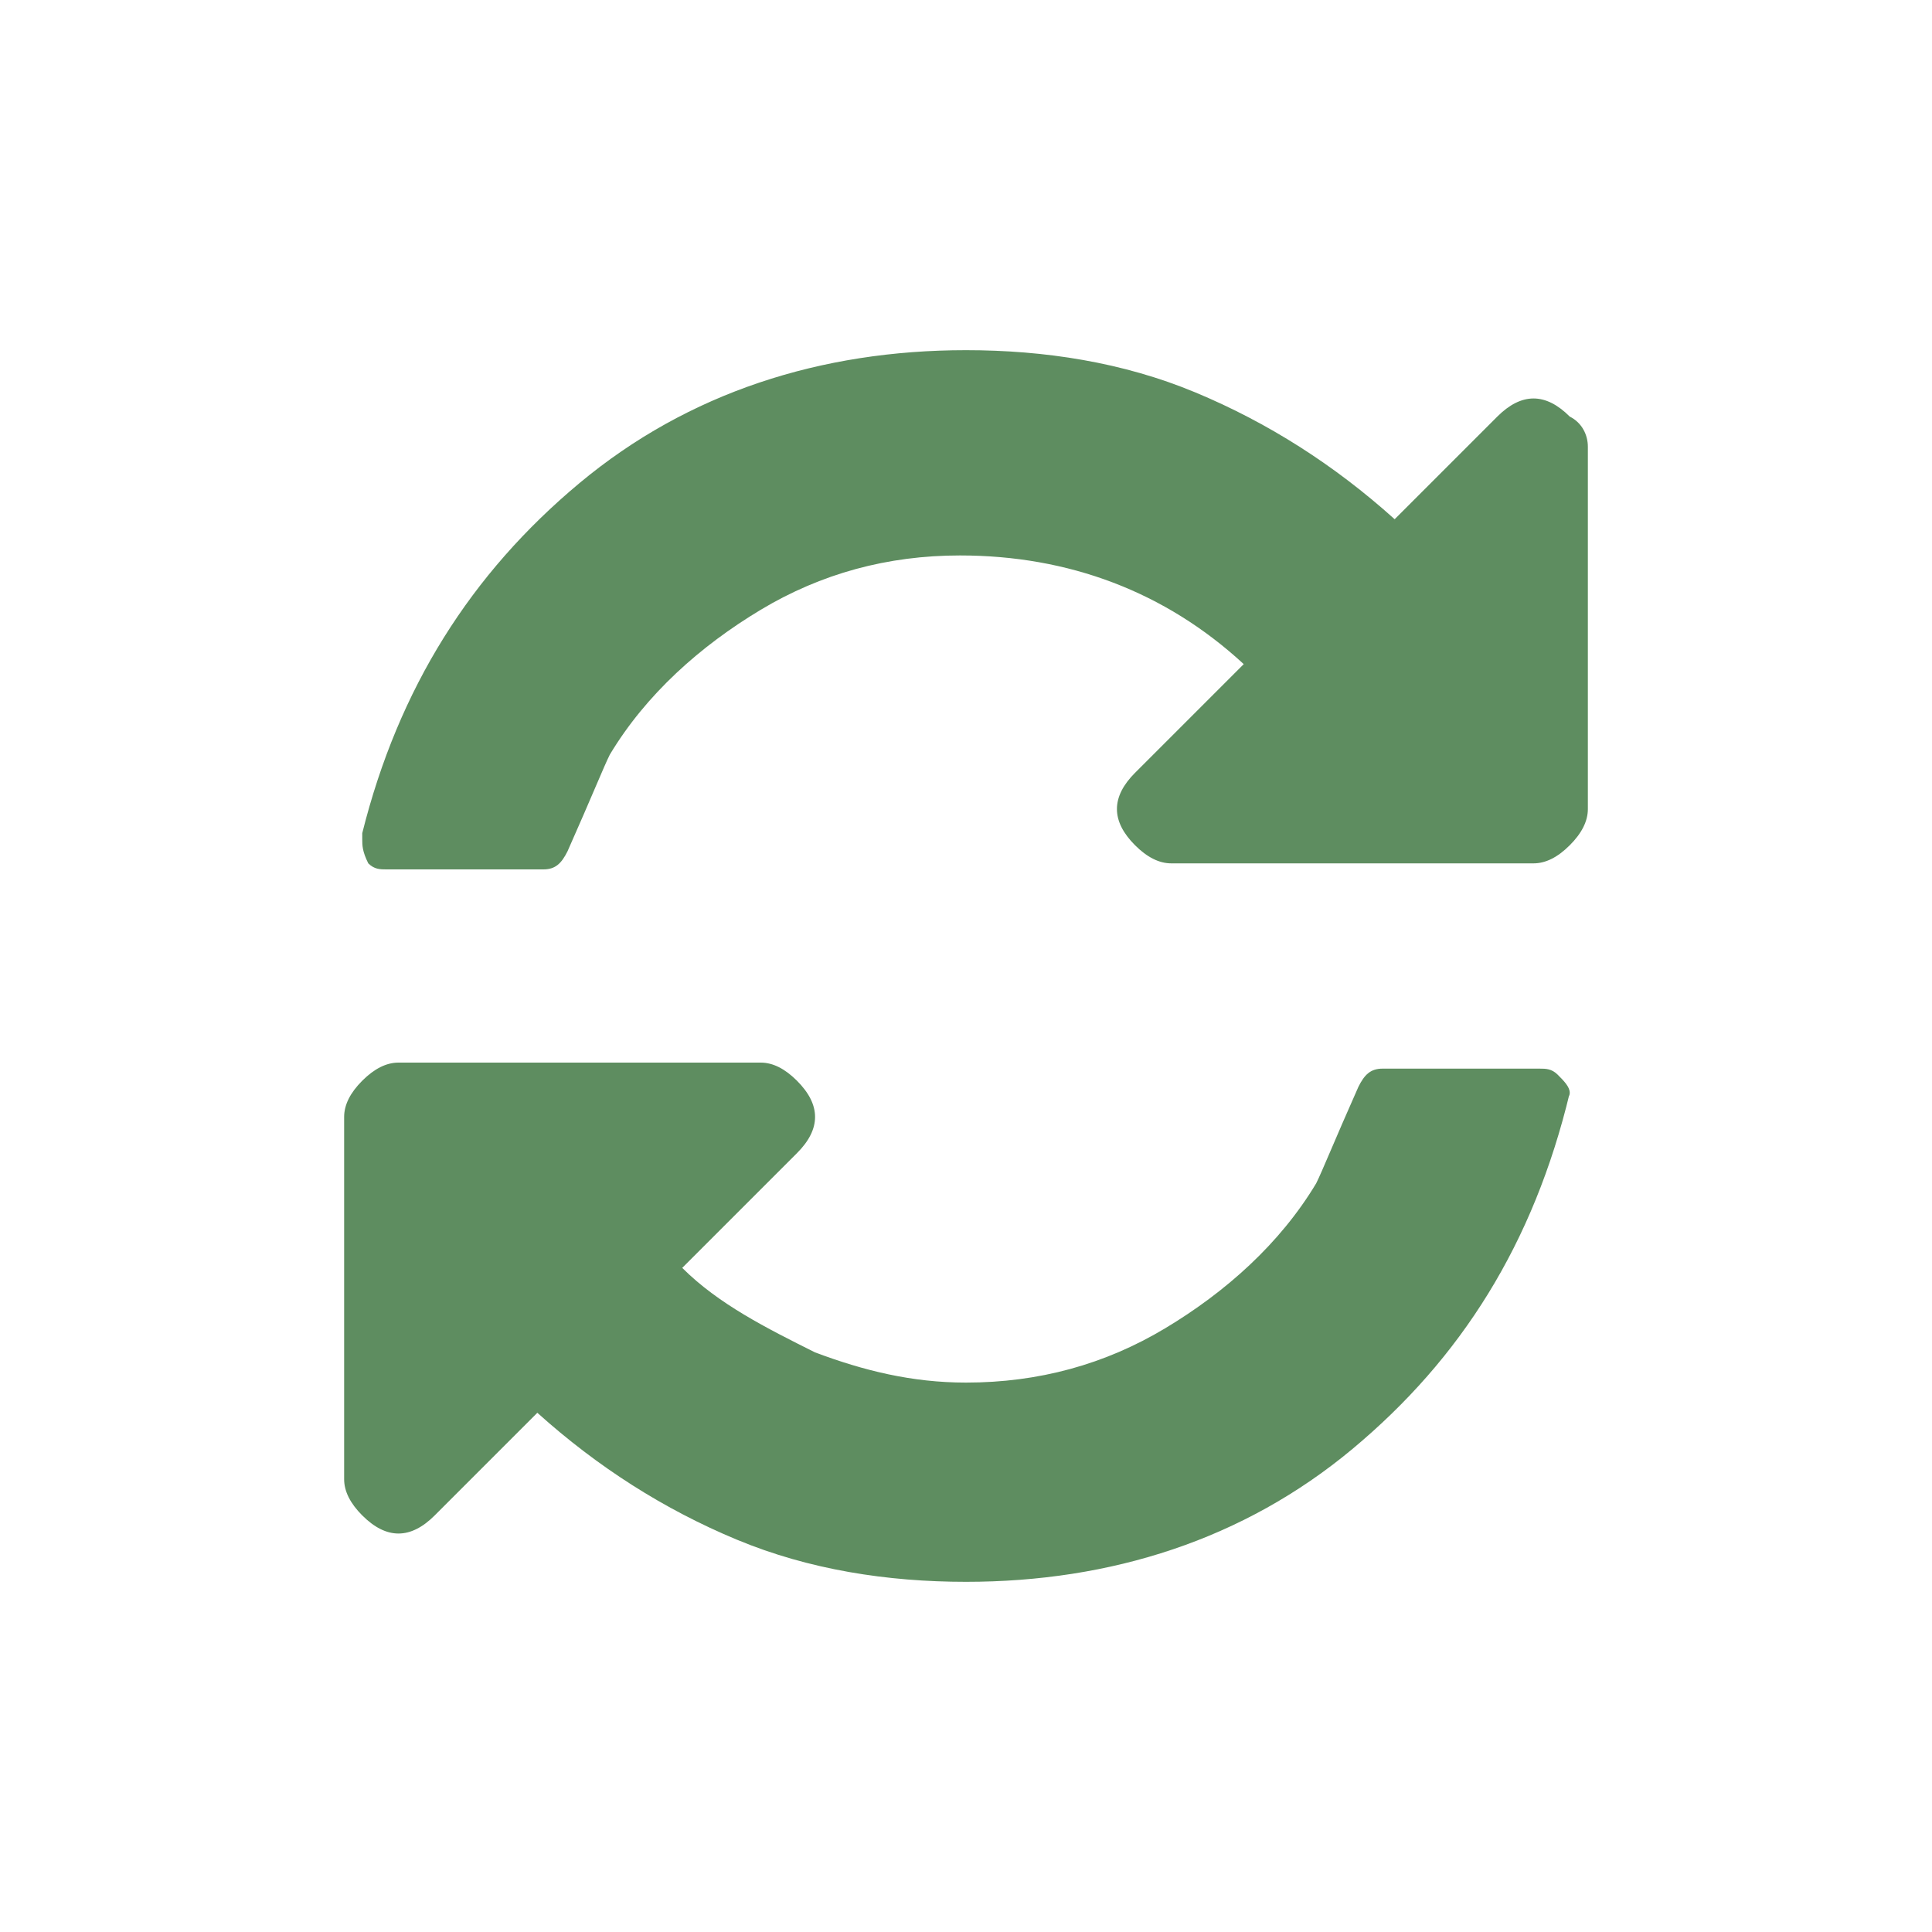
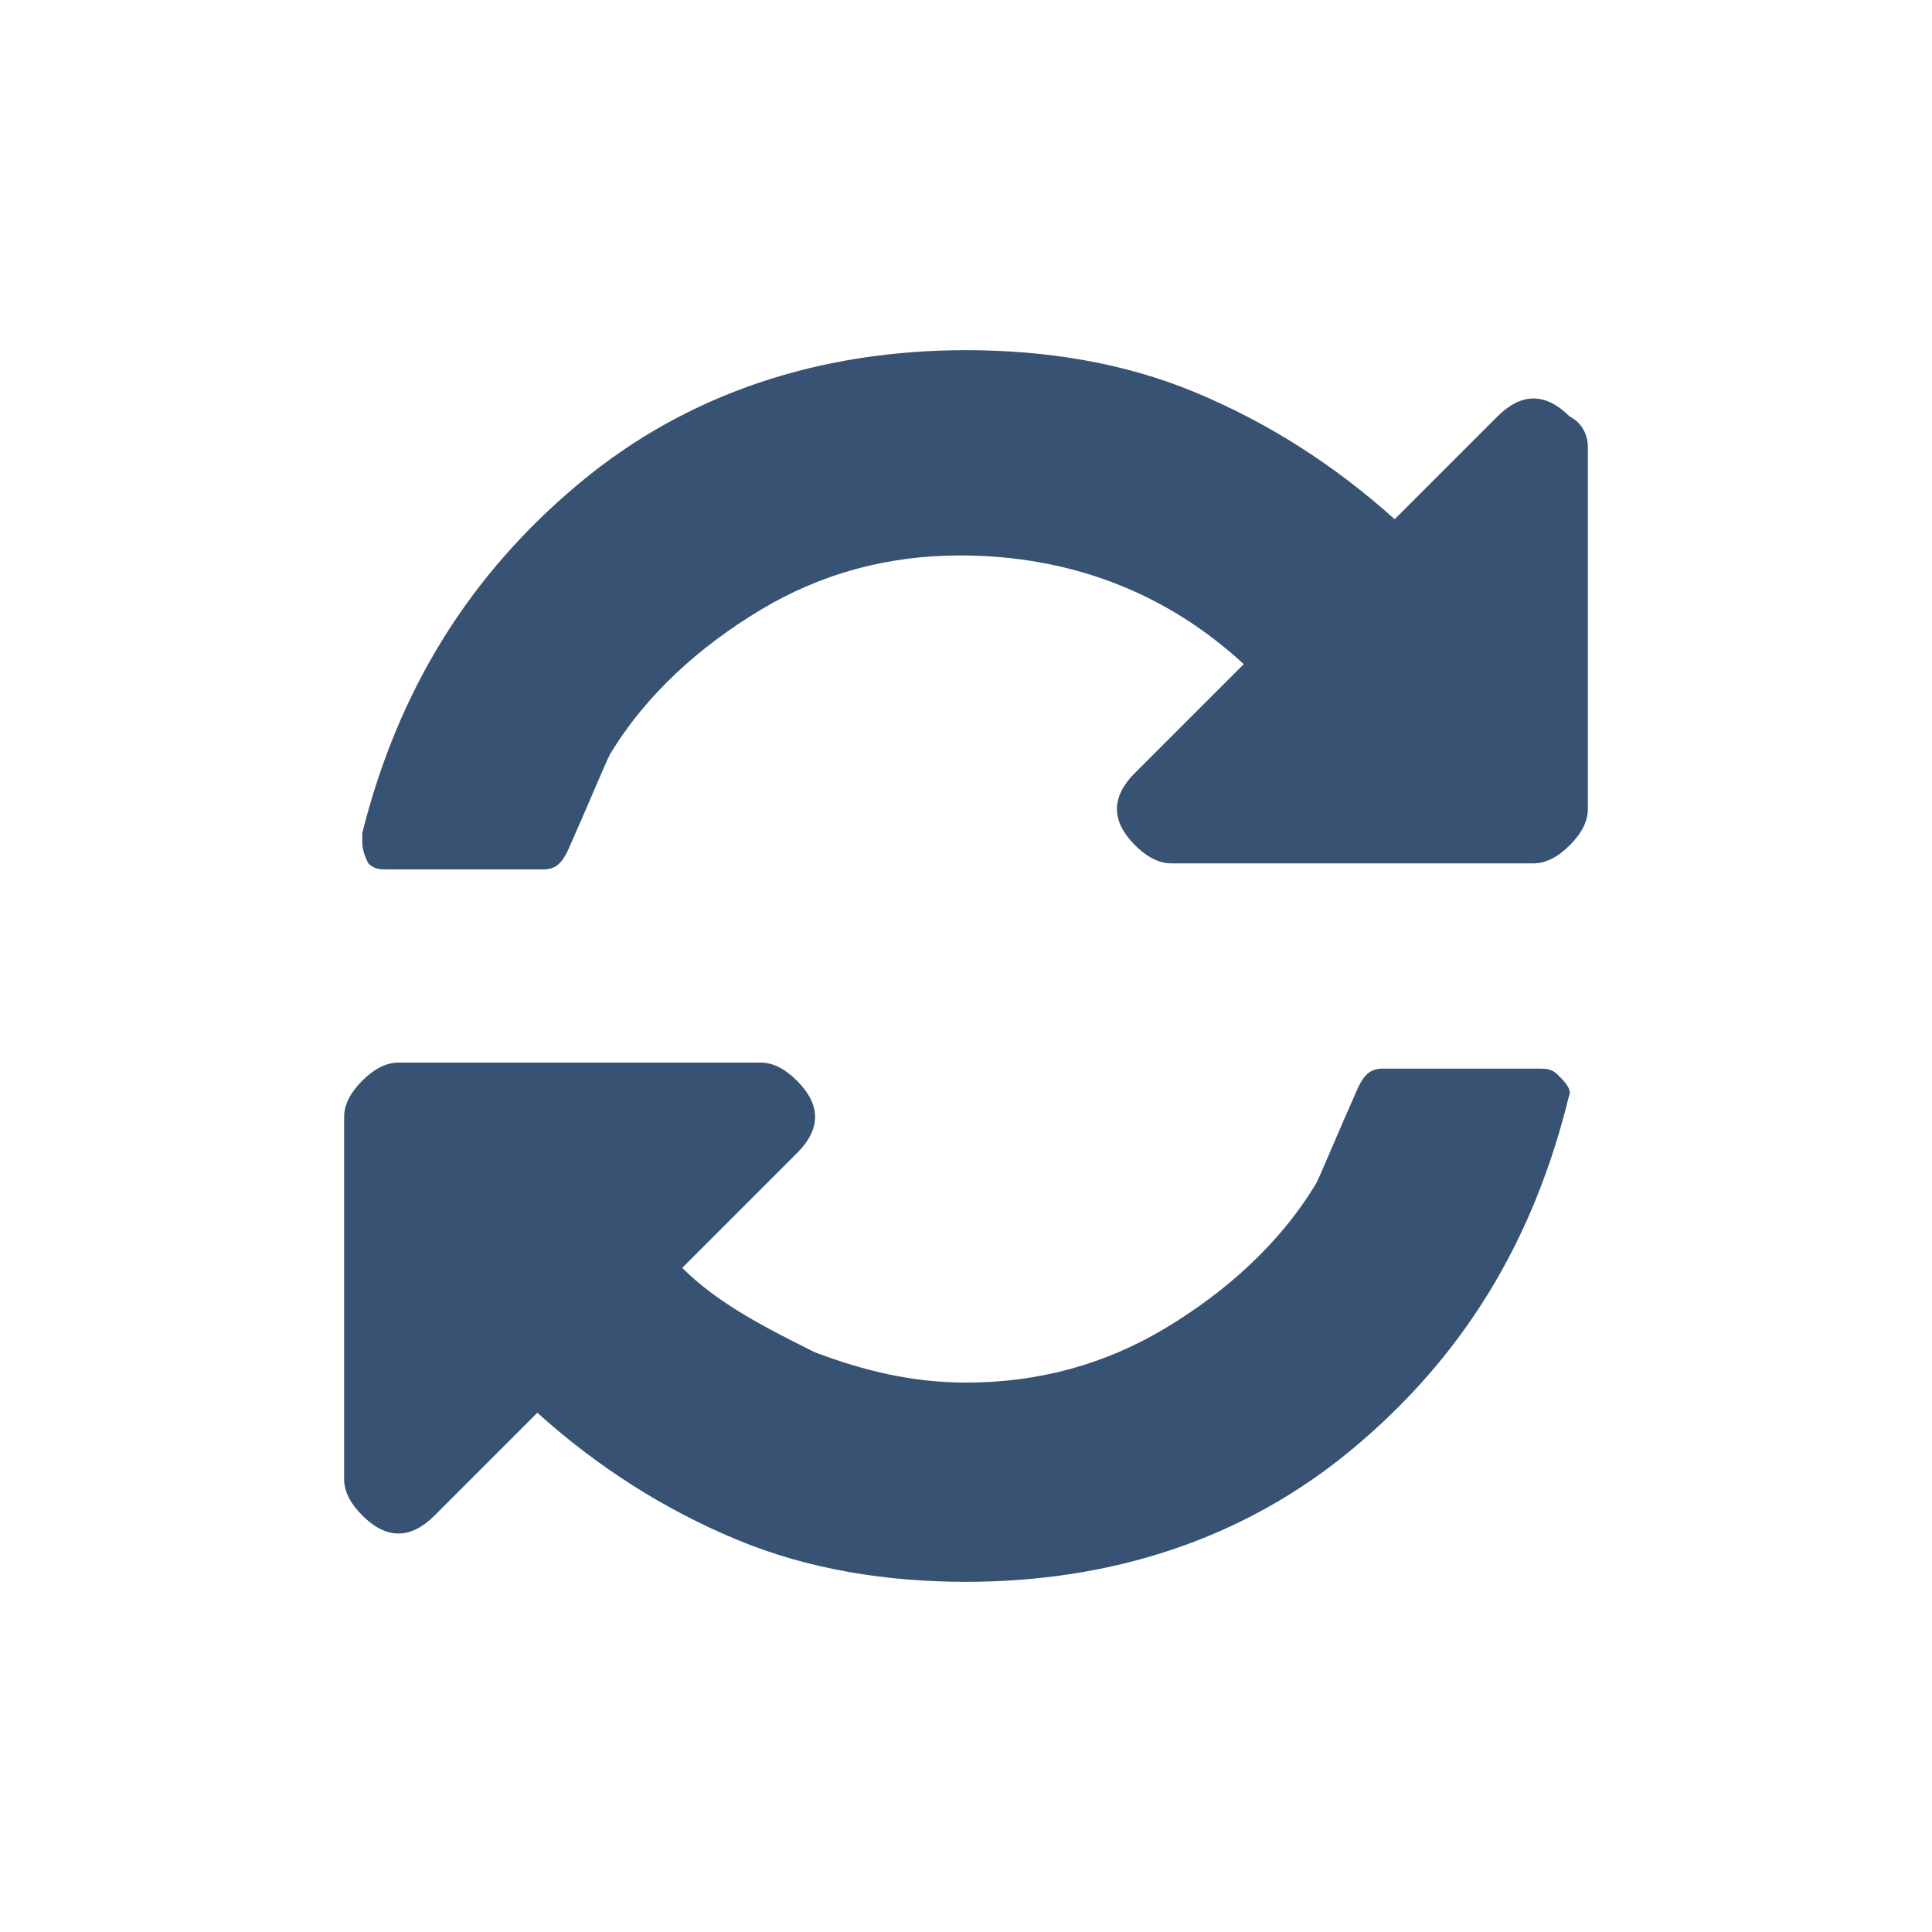
<svg xmlns="http://www.w3.org/2000/svg" viewBox="0 0 32 32">
-   <path fill="#5e8d60" d="M26 18.1c0 .1-.1.1 0 0-.6 2.5-1.8 4.4-3.6 5.9s-4 2.2-6.4 2.2c-1.3 0-2.6-.2-3.8-.7s-2.3-1.2-3.3-2.1l-1.7 1.7c-.2.2-.4.3-.6.3-.2 0-.4-.1-.6-.3s-.3-.4-.3-.6v-6c0-.2.1-.4.3-.6s.4-.3.6-.3h6c.2 0 .4.1.6.3.2.2.3.4.3.6 0 .2-.1.4-.3.6L11.3 21c.6.6 1.4 1 2.2 1.4.8.3 1.6.5 2.5.5 1.2 0 2.3-.3 3.3-.9 1-.6 1.9-1.4 2.5-2.4.1-.2.3-.7.7-1.6.1-.2.2-.3.4-.3h2.6c.1 0 .2 0 .3.1.1.1.2.2.2.3zm.3-10.7v6c0 .2-.1.4-.3.6s-.4.3-.6.3h-6c-.2 0-.4-.1-.6-.3-.2-.2-.3-.4-.3-.6 0-.2.1-.4.3-.6l1.8-1.8c-1.3-1.2-2.9-1.8-4.7-1.8-1.2 0-2.3.3-3.3.9-1 .6-1.9 1.4-2.5 2.4-.1.2-.3.7-.7 1.6-.1.2-.2.3-.4.3H6.4c-.1 0-.2 0-.3-.1-.1-.2-.1-.3-.1-.4v-.1c.6-2.4 1.8-4.3 3.6-5.8s4-2.2 6.4-2.2c1.3 0 2.6.2 3.8.7 1.2.5 2.3 1.2 3.3 2.1l1.7-1.7c.2-.2.4-.3.6-.3.2 0 .4.1.6.3.2.1.3.3.3.5z" />
+   <path fill="#375273" d="M26 18.1c0 .1-.1.1 0 0-.6 2.5-1.8 4.4-3.6 5.9s-4 2.2-6.4 2.2c-1.3 0-2.6-.2-3.8-.7s-2.3-1.2-3.3-2.1l-1.7 1.7c-.2.2-.4.3-.6.3-.2 0-.4-.1-.6-.3s-.3-.4-.3-.6v-6c0-.2.1-.4.3-.6s.4-.3.6-.3h6c.2 0 .4.1.6.3.2.2.3.4.3.6 0 .2-.1.4-.3.6L11.3 21c.6.6 1.4 1 2.2 1.4.8.3 1.6.5 2.5.5 1.2 0 2.3-.3 3.3-.9 1-.6 1.9-1.4 2.5-2.4.1-.2.3-.7.7-1.6.1-.2.2-.3.4-.3h2.6c.1 0 .2 0 .3.1.1.1.2.2.2.3zm.3-10.7v6c0 .2-.1.4-.3.6s-.4.3-.6.3h-6c-.2 0-.4-.1-.6-.3-.2-.2-.3-.4-.3-.6 0-.2.1-.4.3-.6l1.8-1.8c-1.3-1.2-2.9-1.8-4.7-1.8-1.2 0-2.3.3-3.3.9-1 .6-1.9 1.4-2.5 2.4-.1.2-.3.7-.7 1.6-.1.2-.2.3-.4.3H6.4c-.1 0-.2 0-.3-.1-.1-.2-.1-.3-.1-.4v-.1c.6-2.4 1.8-4.3 3.6-5.8s4-2.2 6.4-2.2c1.3 0 2.6.2 3.8.7 1.2.5 2.3 1.2 3.3 2.1l1.7-1.7c.2-.2.4-.3.6-.3.2 0 .4.1.6.3.2.1.3.3.3.5z" />
</svg>
